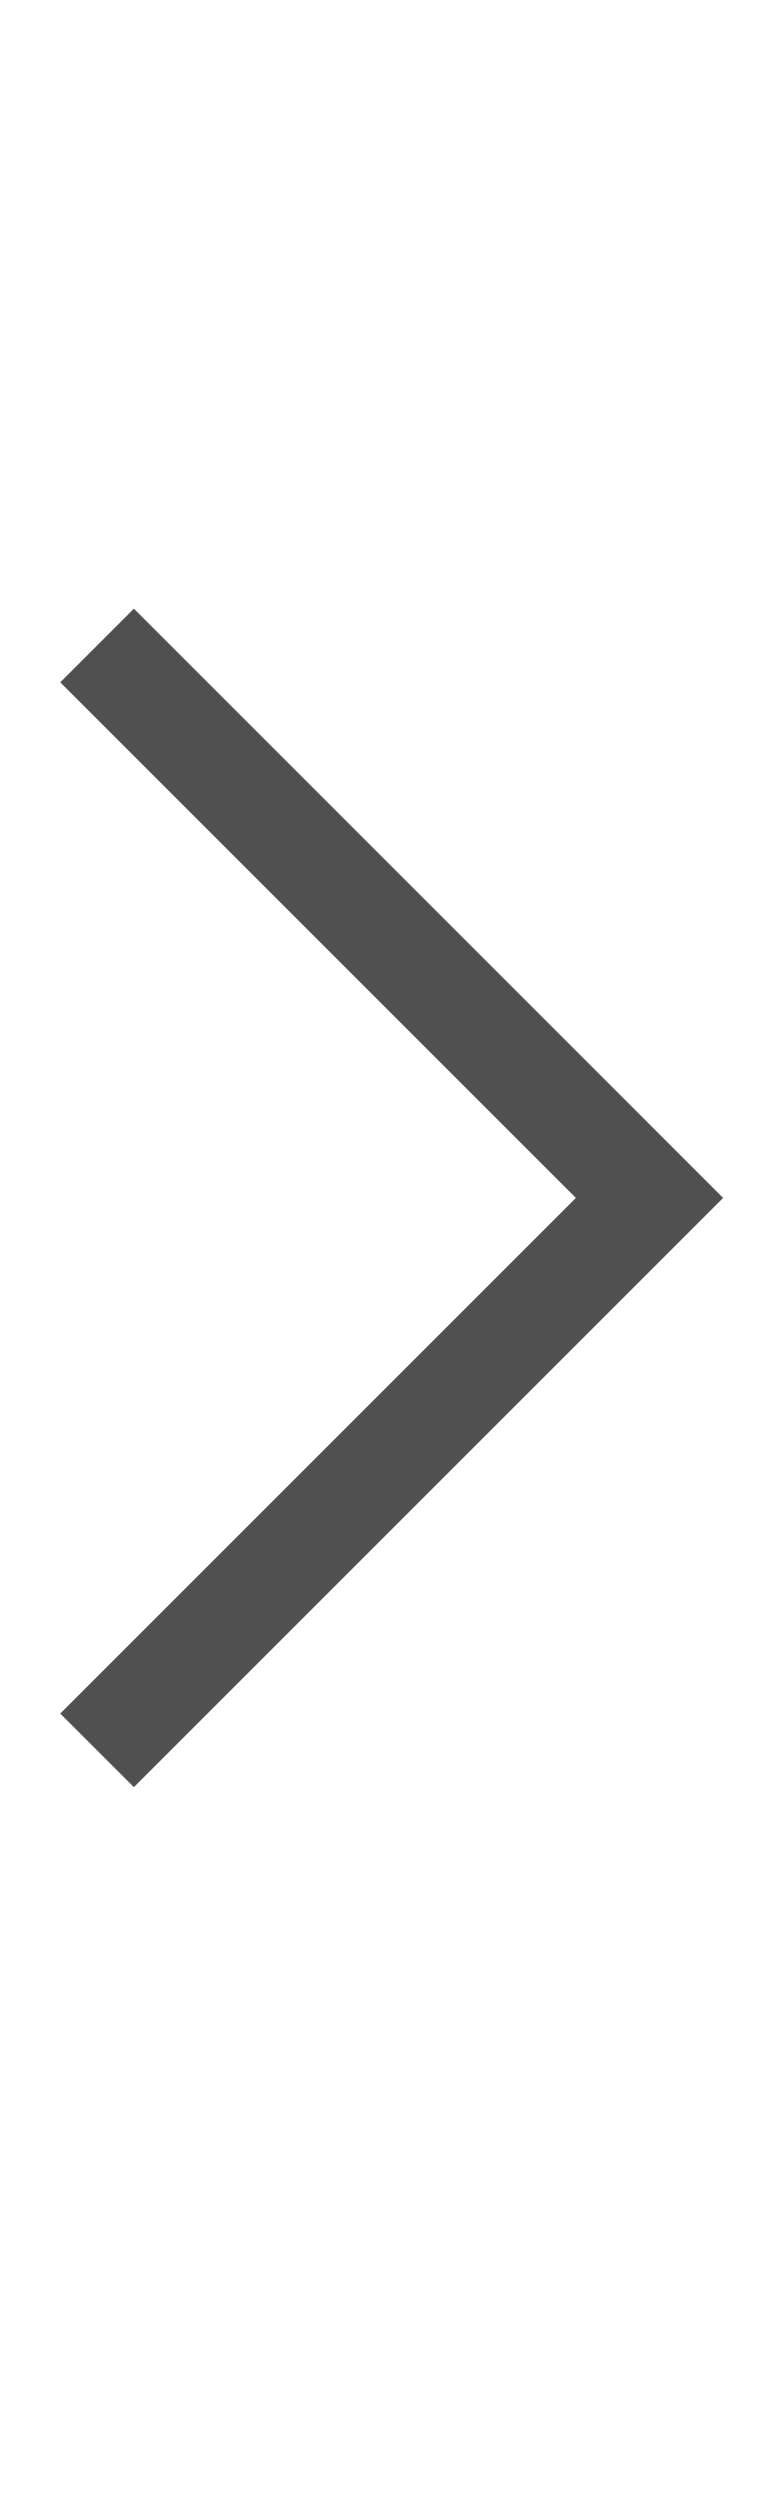
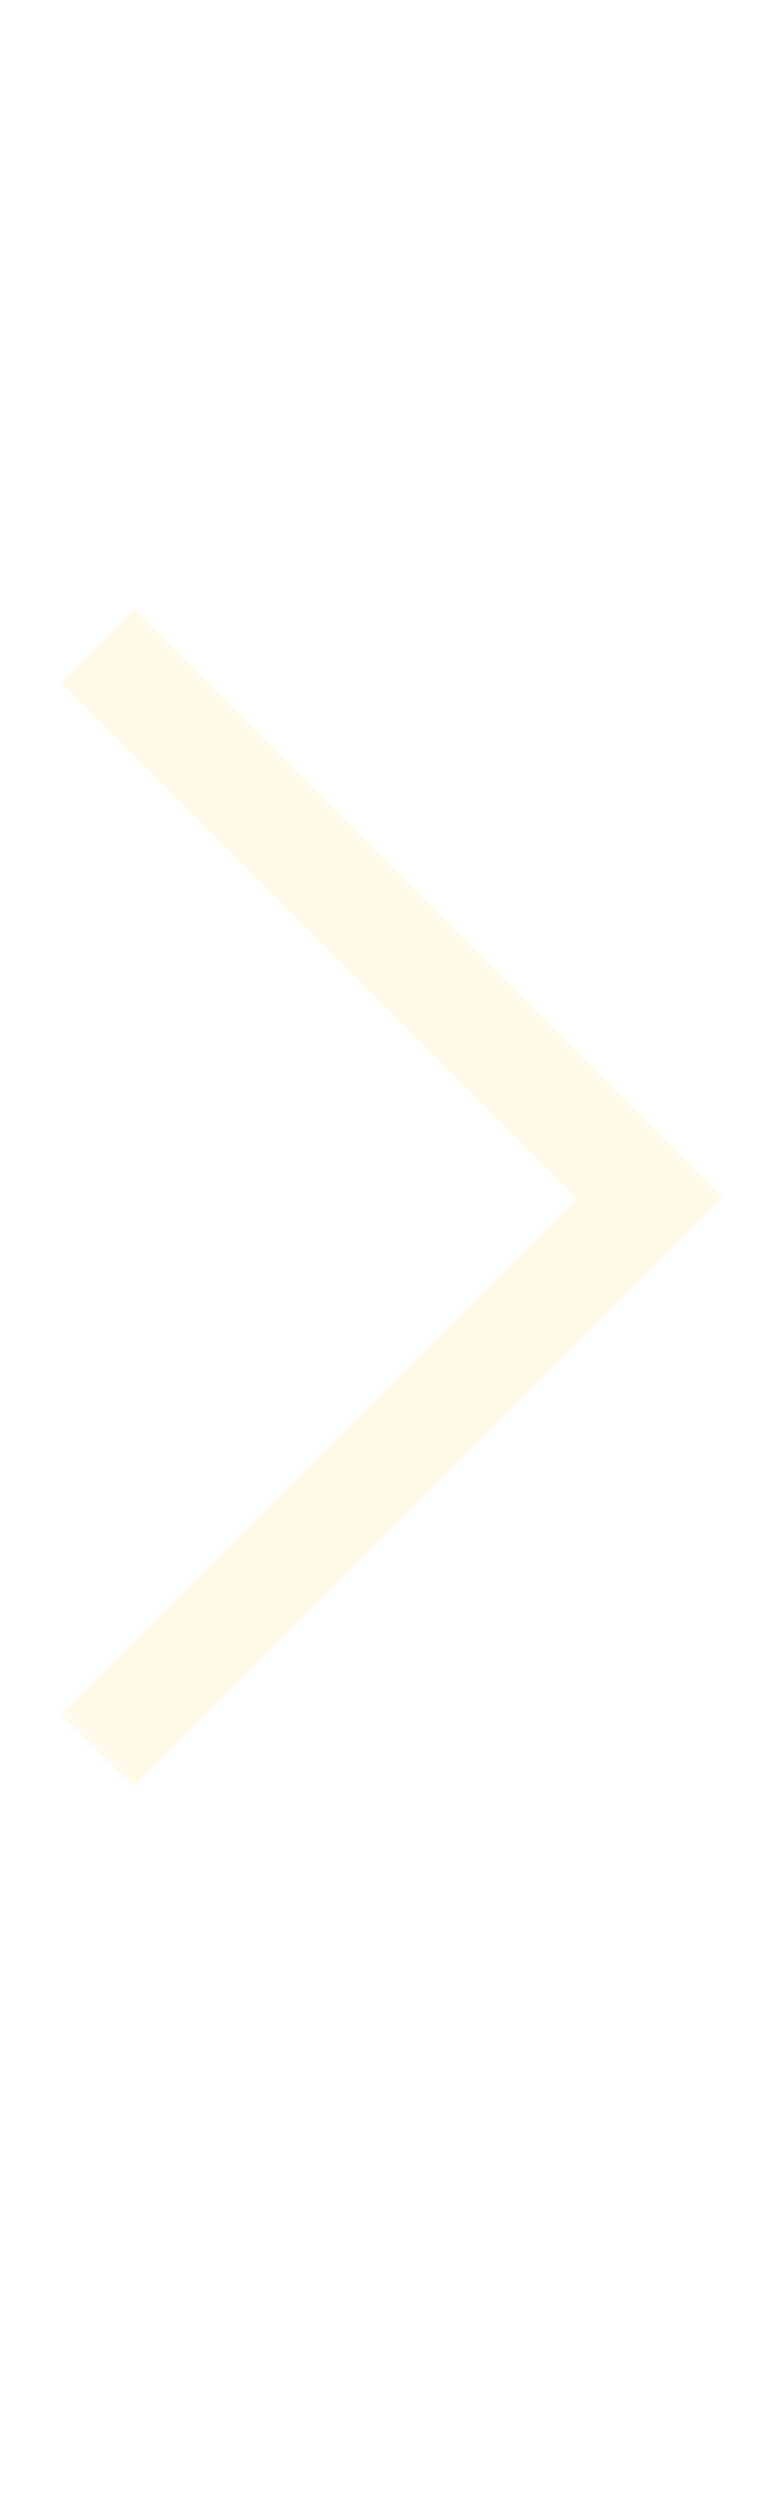
- <svg xmlns="http://www.w3.org/2000/svg" width="16" height="52" viewBox="0 0 16 52" fill="none">
-   <path d="M2.785 12.66L15.041 24.917L2.785 37.173L1.253 35.642L11.978 24.917L1.253 14.192L2.785 12.66Z" fill="#505050" />
+ <svg xmlns="http://www.w3.org/2000/svg" width="20" height="65" viewBox="0 0 20 65" fill="none">
+   <path d="M3.481 15.825L18.802 31.146L3.481 46.467L1.566 44.552L14.973 31.146L1.566 17.739L3.481 15.825Z" fill="#FFFAEA" />
</svg>
